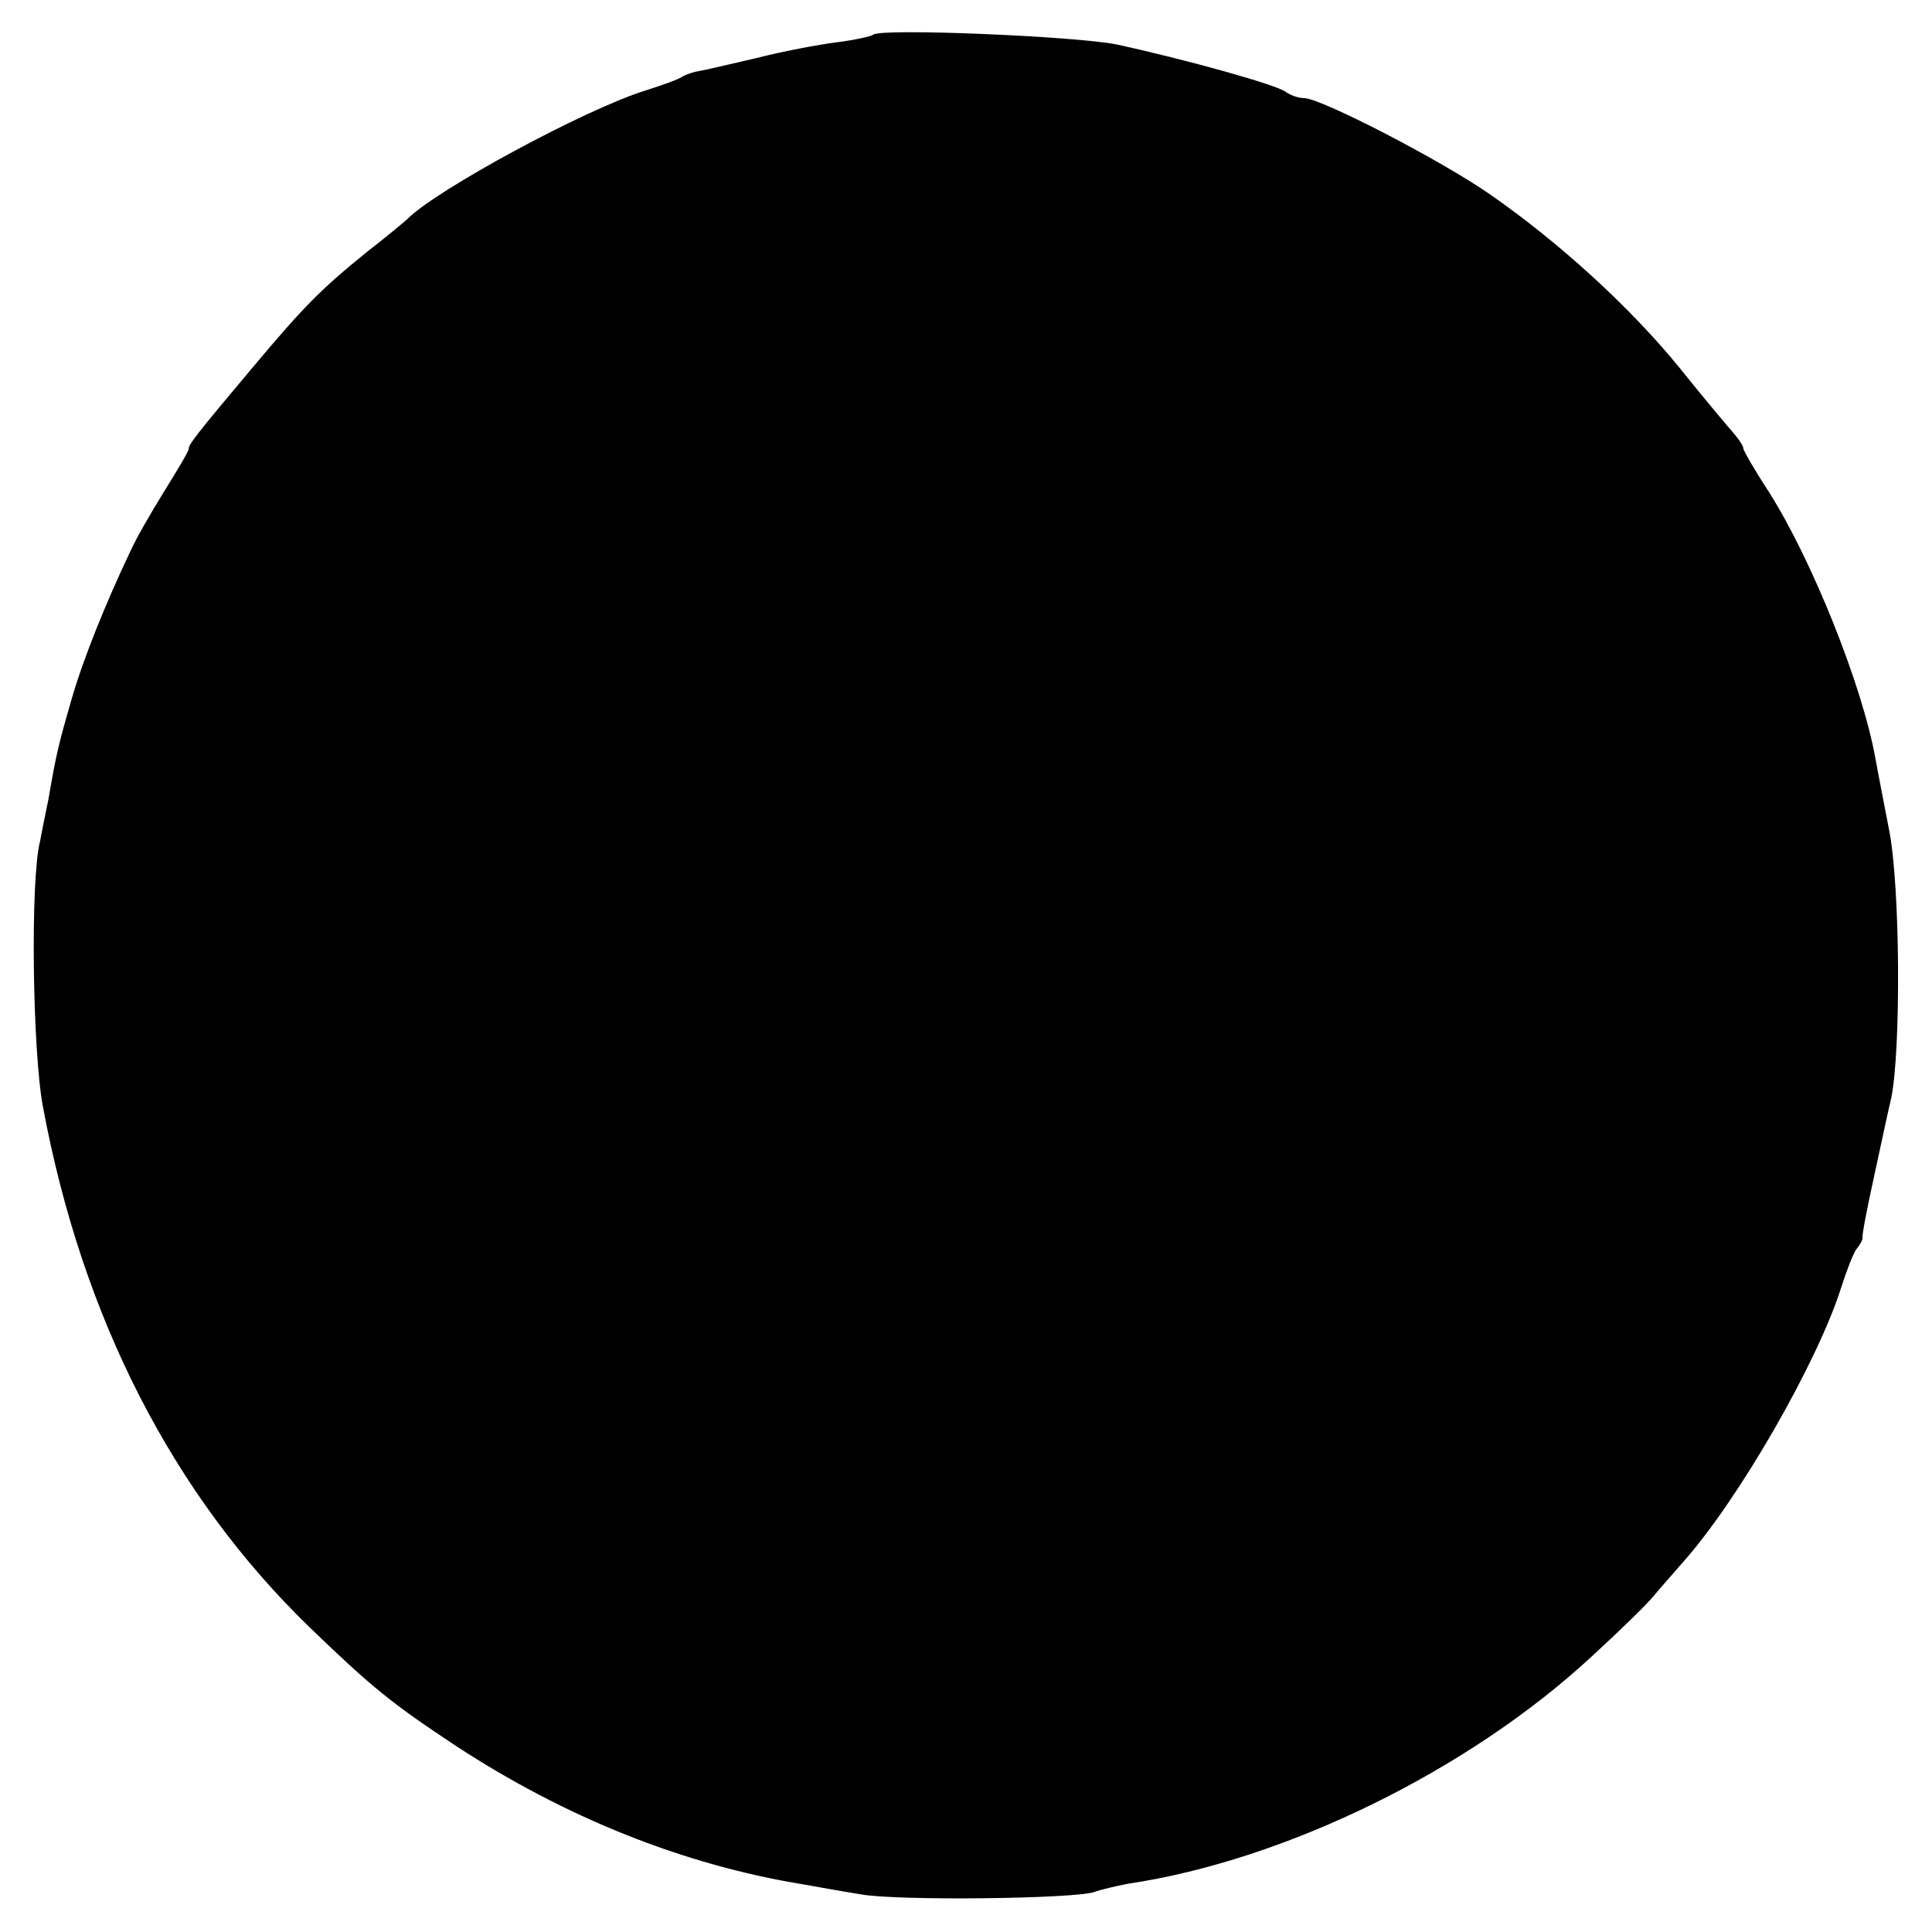
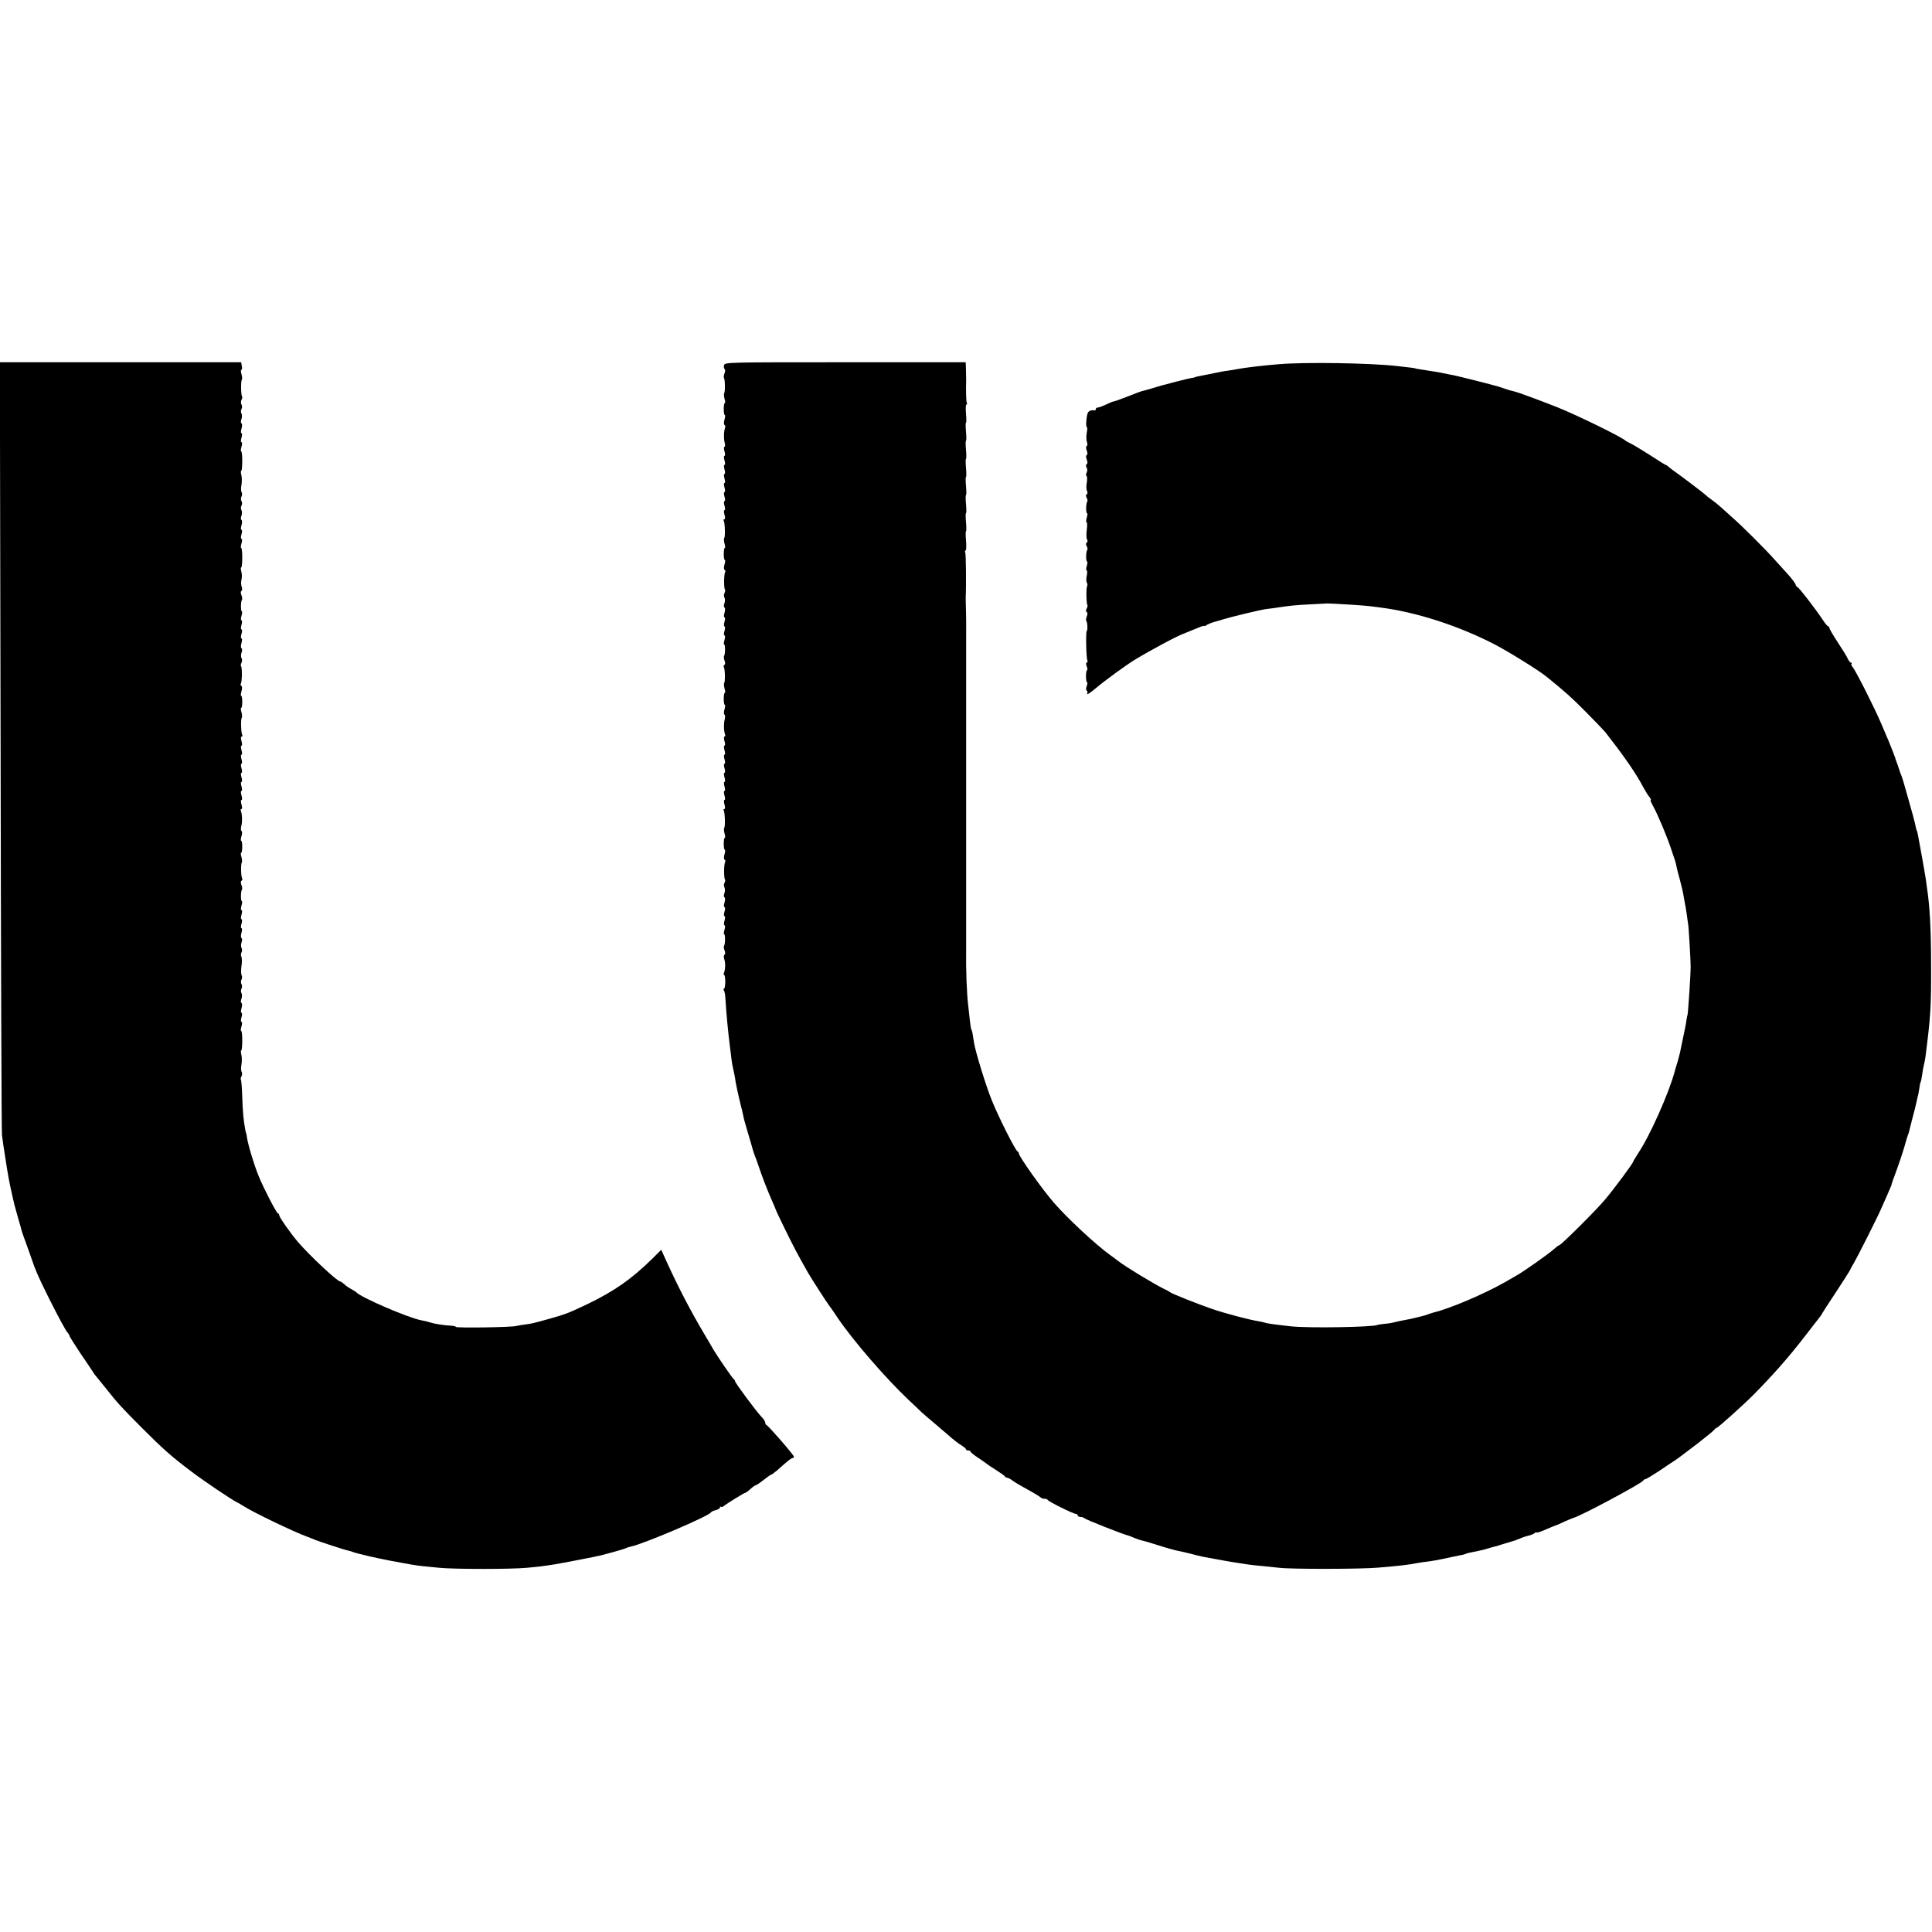
- <svg xmlns="http://www.w3.org/2000/svg" version="1.0" width="256pt" height="256pt" viewBox="0 0 256 256" preserveAspectRatio="xMidYMid meet">
-   <g transform="translate(0,256) scale(0.1,-0.1)" fill="#000000" stroke="none">
-     <path d="M1157 2514 c-2 -2 -24 -7 -48 -10 -24 -3 -72 -12 -107 -21 -35 -8 -68 -16 -75 -17 -7 -1 -16 -4 -22 -7 -5 -4 -28 -12 -50 -19 -80 -25 -276 -131 -315 -170 -3 -3 -27 -23 -54 -44 -62 -50 -85 -74 -153 -155 -74 -88 -83 -100 -83 -106 0 -3 -15 -28 -33 -57 -18 -29 -38 -64 -44 -78 -33 -69 -63 -144 -78 -196 -17 -59 -20 -70 -31 -134 -4 -19 -9 -44 -11 -55 -13 -51 -10 -279 4 -352 52 -279 172 -514 354 -690 83 -80 108 -100 194 -157 144 -94 300 -157 460 -183 17 -3 50 -9 75 -13 48 -9 285 -6 310 3 8 3 29 8 45 11 208 31 451 150 614 301 36 33 73 69 82 80 9 11 27 31 39 45 74 83 179 266 210 365 7 22 16 45 20 50 5 6 8 12 8 15 -1 3 6 39 15 80 9 41 19 89 23 105 13 64 12 282 -3 356 -8 41 -16 83 -18 94 -17 96 -84 263 -141 353 -19 29 -34 55 -34 58 0 3 -6 12 -12 19 -7 8 -40 47 -72 87 -65 80 -159 166 -251 230 -66 46 -225 128 -247 128 -8 0 -18 4 -24 8 -10 9 -132 43 -224 63 -53 11 -314 22 -323 13z" />
+ <svg xmlns="http://www.w3.org/2000/svg" version="1.0" width="1280pt" height="1280pt" viewBox="0 0 1280 1280" preserveAspectRatio="xMidYMid meet">
+   <g transform="translate(0,1280) scale(0.1,-0.1)" fill="#000000" stroke="none">
+     <path d="M4 7863 c2 -1396 6 -2558 9 -2583 6 -48 10 -74 33 -220 13 -80 23 -129 49 -240 2 -8 14 -49 25 -90 12 -41 23 -79 24 -85 2 -5 5 -17 8 -25 3 -8 20 -55 38 -105 17 -49 34 -97 37 -105 4 -8 7 -17 8 -20 25 -70 189 -393 212 -418 7 -7 13 -17 13 -22 0 -4 33 -56 72 -115 40 -59 78 -114 83 -123 6 -10 12 -19 15 -22 3 -3 32 -39 65 -80 86 -109 107 -131 245 -270 137 -137 198 -192 329 -290 83 -63 270 -189 301 -203 8 -4 29 -16 45 -26 61 -40 332 -170 415 -200 19 -7 44 -17 55 -22 29 -12 200 -68 222 -72 10 -2 25 -7 33 -10 26 -10 160 -41 245 -57 132 -25 174 -32 215 -36 19 -2 69 -7 110 -11 102 -10 475 -10 580 0 87 8 103 10 180 22 46 7 283 53 310 60 8 2 47 13 86 23 40 11 76 22 81 25 5 3 20 8 34 11 83 17 513 200 529 226 3 5 18 12 33 15 15 4 27 12 27 18 0 6 3 8 6 4 3 -3 11 -1 18 4 20 17 137 89 144 89 4 0 19 11 34 25 15 14 31 25 35 25 4 0 28 16 52 35 24 19 47 35 50 35 4 0 20 12 38 27 69 62 95 83 104 83 5 0 9 4 9 9 0 11 -168 204 -181 209 -5 2 -9 9 -9 16 0 8 -10 24 -23 37 -35 36 -177 227 -177 238 0 5 -4 11 -8 13 -7 3 -109 151 -137 199 -5 10 -32 55 -59 101 -89 150 -167 299 -250 480 l-35 78 -58 -58 c-141 -138 -253 -216 -433 -303 -122 -58 -145 -67 -260 -99 -101 -28 -110 -30 -150 -35 -19 -2 -46 -7 -60 -10 -32 -9 -400 -14 -400 -6 0 4 -15 7 -32 8 -44 2 -108 12 -133 20 -21 7 -25 8 -65 16 -91 18 -405 154 -430 186 -3 3 -17 12 -32 20 -15 8 -37 22 -47 33 -11 10 -23 18 -27 18 -20 0 -207 176 -283 265 -51 61 -121 161 -121 174 0 6 -4 11 -8 11 -9 0 -98 173 -127 245 -32 78 -70 204 -79 260 -2 17 -5 30 -6 30 -1 0 -3 9 -5 20 -12 63 -17 122 -20 218 -2 60 -6 111 -9 114 -3 3 -1 13 4 22 5 10 5 23 1 30 -5 7 -5 29 -1 49 3 21 3 49 -1 65 -4 15 -4 27 -1 27 4 0 7 29 7 65 0 36 -3 65 -7 65 -4 0 -3 14 2 30 5 17 5 30 0 30 -5 0 -5 13 0 30 5 17 5 30 0 30 -5 0 -5 13 0 30 5 17 5 32 0 35 -5 3 -6 15 0 29 4 12 4 29 0 36 -5 8 -5 21 0 30 5 9 5 22 0 30 -5 8 -5 21 0 30 5 9 5 22 1 28 -4 7 -5 35 -1 62 4 27 3 55 -1 62 -4 6 -4 19 1 28 5 9 5 22 0 30 -4 7 -4 24 0 36 6 14 5 26 0 29 -5 3 -5 18 0 35 5 17 5 30 0 30 -5 0 -5 13 0 30 5 17 5 30 0 30 -5 0 -5 13 0 30 5 17 5 30 0 30 -5 0 -5 13 0 30 5 17 6 30 2 30 -8 0 -7 68 1 76 3 3 2 17 -3 30 -6 14 -6 26 1 29 5 4 7 11 3 16 -8 13 -9 97 -2 104 3 4 2 20 -2 36 -5 16 -6 29 -2 29 4 0 7 18 7 40 0 22 -3 40 -7 40 -4 0 -3 13 2 30 5 16 5 32 0 35 -5 3 -5 18 -1 33 7 28 6 75 -3 99 -3 7 -1 13 4 13 5 0 5 13 0 30 -5 17 -5 30 0 30 5 0 5 13 0 30 -5 17 -5 30 0 30 5 0 5 13 0 30 -5 17 -5 30 0 30 5 0 5 13 0 30 -5 17 -5 30 0 30 5 0 5 13 0 30 -5 17 -5 30 0 30 5 0 5 13 0 30 -5 17 -5 30 0 30 5 0 5 13 0 30 -5 17 -5 30 0 30 5 0 5 13 0 30 -5 19 -5 30 1 30 6 0 7 4 4 10 -8 13 -11 108 -3 115 3 4 2 20 -2 36 -5 16 -6 29 -2 29 4 0 7 18 7 40 0 22 -3 40 -7 40 -4 0 -3 13 2 30 5 18 5 32 -1 36 -5 3 -7 10 -3 15 8 13 9 107 1 115 -3 4 -2 14 3 23 5 10 5 23 0 31 -4 7 -4 24 0 36 6 14 5 26 0 29 -5 3 -5 18 0 35 5 17 5 30 0 30 -5 0 -5 13 0 30 5 17 5 30 0 30 -5 0 -5 13 0 30 5 17 5 30 0 30 -5 0 -5 13 0 30 5 17 6 30 2 30 -8 0 -7 68 1 76 3 3 2 17 -3 30 -6 14 -6 26 0 29 5 3 6 16 1 28 -4 12 -5 33 -1 47 4 14 3 37 -1 53 -4 15 -5 27 -1 27 4 0 7 29 7 65 0 36 -3 65 -7 65 -4 0 -3 14 2 30 5 17 5 30 0 30 -5 0 -5 13 0 30 5 17 5 30 0 30 -5 0 -5 13 0 30 5 17 5 32 0 35 -5 3 -6 15 0 29 4 12 4 29 0 36 -5 8 -5 21 0 30 5 9 5 22 0 30 -5 8 -5 21 0 30 5 9 5 22 1 29 -5 7 -5 29 -1 49 3 21 3 49 -1 65 -4 15 -4 27 -1 27 4 0 7 29 7 65 0 36 -3 65 -7 65 -4 0 -3 14 2 30 5 17 5 30 0 30 -5 0 -5 13 0 30 5 17 5 30 0 30 -5 0 -5 13 0 30 5 17 5 32 0 35 -5 3 -6 15 0 29 4 12 4 29 0 36 -5 8 -5 21 0 30 5 9 5 22 0 30 -5 8 -5 21 0 31 5 9 7 19 4 22 -8 8 -9 106 -1 113 3 3 1 19 -3 35 -5 16 -5 29 -1 29 5 0 6 11 3 25 l-4 25 -799 0 -800 0 5 -2537z" />
+     <path d="M4797 10380 c-3 -11 -1 -22 4 -25 4 -3 4 -16 -1 -29 -5 -13 -6 -26 -4 -29 8 -8 9 -95 2 -102 -3 -4 -2 -20 2 -36 5 -16 6 -29 2 -29 -4 0 -7 -18 -7 -40 0 -22 3 -40 7 -40 4 0 3 -13 -2 -30 -5 -17 -5 -32 0 -35 5 -3 7 -12 4 -19 -9 -24 -10 -70 -3 -98 4 -16 4 -28 -1 -28 -5 0 -5 -13 0 -30 5 -17 5 -30 0 -30 -5 0 -5 -13 0 -30 5 -17 5 -30 0 -30 -5 0 -5 -13 0 -30 5 -17 5 -30 0 -30 -5 0 -5 -13 0 -30 5 -17 5 -30 0 -30 -5 0 -5 -13 0 -30 5 -17 5 -30 0 -30 -5 0 -5 -13 0 -30 5 -17 5 -30 0 -30 -5 0 -5 -13 0 -30 5 -17 5 -30 0 -30 -5 0 -5 -13 0 -30 5 -19 5 -30 -1 -30 -6 0 -7 -4 -4 -10 8 -13 11 -108 3 -115 -3 -4 -2 -20 2 -36 5 -16 6 -29 2 -29 -4 0 -7 -18 -7 -40 0 -22 3 -40 7 -40 4 0 3 -13 -2 -30 -5 -18 -5 -32 1 -36 5 -3 7 -10 3 -15 -8 -13 -9 -107 -1 -115 3 -4 2 -14 -3 -23 -5 -10 -5 -23 0 -31 4 -7 4 -24 0 -36 -6 -14 -5 -26 0 -29 5 -3 5 -18 0 -35 -5 -17 -5 -30 0 -30 5 0 5 -13 0 -30 -5 -17 -5 -30 0 -30 5 0 5 -13 0 -30 -5 -17 -5 -30 0 -30 5 0 5 -13 0 -30 -5 -16 -6 -30 -2 -30 8 0 7 -68 -1 -76 -3 -3 -2 -17 3 -30 6 -14 6 -26 -1 -29 -5 -4 -7 -11 -3 -16 8 -13 9 -97 2 -104 -3 -4 -2 -20 2 -36 5 -16 6 -29 2 -29 -4 0 -7 -18 -7 -40 0 -22 3 -40 7 -40 4 0 3 -13 -2 -30 -5 -16 -5 -32 0 -35 5 -3 5 -18 1 -33 -7 -28 -6 -75 3 -99 3 -7 1 -13 -4 -13 -5 0 -5 -13 0 -30 5 -17 5 -30 0 -30 -5 0 -5 -13 0 -30 5 -17 5 -30 0 -30 -5 0 -5 -13 0 -30 5 -17 5 -30 0 -30 -5 0 -5 -13 0 -30 5 -17 5 -30 0 -30 -5 0 -5 -13 0 -30 5 -17 5 -30 0 -30 -5 0 -5 -13 0 -30 5 -17 5 -30 0 -30 -5 0 -5 -13 0 -30 5 -17 5 -30 0 -30 -5 0 -5 -13 0 -30 5 -19 5 -30 -1 -30 -6 0 -7 -4 -4 -10 8 -13 11 -108 3 -115 -3 -4 -2 -20 2 -36 5 -16 6 -29 2 -29 -4 0 -7 -18 -7 -40 0 -22 3 -40 7 -40 4 0 3 -13 -2 -30 -5 -18 -5 -32 1 -36 5 -3 7 -10 3 -15 -8 -13 -9 -107 -1 -115 3 -4 2 -14 -3 -23 -5 -10 -5 -23 0 -31 4 -7 4 -24 0 -36 -6 -14 -5 -26 0 -29 5 -3 5 -18 0 -35 -5 -17 -5 -30 0 -30 5 0 5 -13 0 -30 -5 -17 -5 -30 0 -30 5 0 5 -13 0 -30 -5 -17 -5 -30 0 -30 5 0 5 -13 0 -30 -5 -16 -6 -30 -2 -30 8 0 7 -68 -1 -76 -3 -3 -2 -17 3 -30 6 -14 6 -26 0 -29 -5 -3 -6 -16 -2 -28 9 -25 8 -67 -1 -91 -4 -9 -3 -16 1 -16 4 0 7 -20 7 -45 0 -25 -4 -45 -8 -45 -5 0 -5 -6 -1 -12 5 -7 9 -31 10 -53 6 -100 17 -216 30 -320 4 -27 8 -63 10 -80 2 -16 5 -37 7 -45 11 -49 17 -79 21 -110 3 -19 15 -73 26 -120 12 -47 23 -94 25 -105 1 -11 15 -60 30 -110 15 -49 29 -99 32 -110 3 -11 9 -29 13 -40 5 -11 16 -40 24 -65 20 -62 63 -174 92 -238 13 -29 24 -55 24 -57 0 -3 27 -60 60 -127 55 -112 75 -152 152 -288 26 -45 130 -206 145 -225 5 -5 28 -39 52 -75 102 -151 321 -404 475 -549 27 -25 63 -59 80 -76 18 -16 59 -52 92 -79 32 -28 66 -56 74 -63 42 -38 78 -66 103 -81 15 -9 27 -20 27 -24 0 -4 7 -8 15 -8 8 0 15 -3 15 -7 0 -5 24 -24 53 -43 28 -19 54 -37 57 -40 3 -3 30 -21 60 -40 30 -19 57 -38 58 -42 2 -5 8 -8 14 -8 5 0 22 -8 36 -19 25 -18 47 -30 140 -82 20 -11 41 -25 47 -30 5 -5 17 -9 26 -9 10 0 19 -3 21 -8 4 -10 169 -92 186 -92 6 0 12 -4 12 -10 0 -5 8 -10 18 -10 10 0 22 -4 27 -9 12 -10 248 -104 295 -116 3 -1 19 -7 35 -14 17 -7 39 -15 50 -17 11 -2 47 -12 80 -23 80 -26 147 -44 165 -47 8 -1 42 -9 75 -17 33 -9 74 -19 90 -22 79 -15 203 -37 228 -40 15 -2 44 -7 65 -10 20 -3 62 -8 92 -10 30 -3 82 -9 115 -12 86 -10 543 -9 655 1 155 13 196 18 270 32 8 2 38 6 65 9 28 4 70 11 95 17 64 14 81 17 114 24 16 2 32 7 36 9 6 4 25 8 85 20 17 3 45 10 63 16 18 6 41 12 50 14 9 2 18 4 20 5 1 2 5 3 10 4 5 2 70 21 102 31 3 1 18 7 33 13 15 7 40 15 55 18 15 4 33 11 40 17 6 5 12 7 12 4 0 -3 19 2 43 12 48 21 80 34 87 36 3 0 28 11 55 24 28 12 55 24 60 25 42 9 456 230 463 248 2 4 8 8 13 8 5 0 48 26 95 57 47 32 93 63 102 68 19 13 25 17 147 110 55 43 105 83 111 91 6 8 14 14 17 14 8 0 175 150 241 216 129 130 237 252 347 395 44 57 86 111 93 120 8 9 15 20 17 25 2 5 43 68 90 139 47 72 89 137 93 145 3 8 17 33 30 55 22 37 157 305 176 350 5 11 23 52 40 90 17 39 31 71 31 72 -1 5 11 37 39 113 15 41 35 102 45 135 9 33 19 67 22 75 3 8 7 20 9 25 1 6 12 46 23 91 12 45 24 91 26 103 3 11 7 31 10 44 4 12 8 37 11 56 2 19 6 37 8 40 3 4 7 27 11 51 3 25 8 53 11 63 3 10 7 32 10 50 35 273 39 334 38 612 0 243 -9 399 -29 525 -3 25 -8 56 -10 70 -2 14 -11 66 -20 115 -29 161 -33 180 -35 180 -2 0 -6 18 -14 55 -3 14 -21 81 -41 150 -37 133 -38 134 -49 165 -5 11 -12 31 -16 45 -4 14 -12 34 -16 45 -4 11 -8 22 -8 25 -2 7 -26 68 -41 105 -7 17 -30 71 -51 120 -45 106 -170 353 -190 376 -8 9 -11 19 -7 22 3 4 2 7 -4 7 -5 0 -15 12 -22 28 -7 15 -37 64 -67 109 -30 46 -54 87 -54 93 0 5 -3 10 -7 10 -5 0 -19 17 -33 38 -50 76 -163 222 -171 222 -4 0 -10 8 -13 18 -3 9 -21 33 -38 53 -18 20 -61 67 -95 105 -68 77 -225 233 -292 291 -24 21 -56 50 -71 64 -15 14 -43 36 -61 49 -19 13 -36 27 -39 31 -6 7 -176 136 -210 159 -12 8 -28 21 -36 28 -7 6 -15 12 -18 12 -3 0 -50 29 -105 65 -55 35 -112 70 -128 77 -15 7 -30 15 -33 18 -22 23 -322 170 -455 223 -130 51 -255 97 -280 103 -11 2 -31 8 -45 12 -14 5 -41 14 -60 20 -42 13 -265 69 -300 76 -14 2 -36 7 -50 10 -27 6 -66 13 -120 21 -64 10 -85 13 -85 15 0 1 -30 5 -120 15 -179 20 -609 27 -783 12 -93 -7 -234 -24 -272 -32 -14 -3 -41 -7 -60 -10 -19 -2 -55 -8 -80 -14 -25 -5 -61 -13 -80 -16 -47 -9 -65 -13 -65 -15 0 -1 -9 -3 -20 -4 -11 -2 -58 -13 -105 -25 -47 -13 -89 -24 -95 -25 -5 -2 -37 -11 -70 -21 -33 -10 -61 -17 -62 -17 -2 0 -42 -15 -90 -34 -48 -19 -91 -34 -96 -34 -4 0 -27 -9 -49 -20 -23 -11 -48 -20 -55 -20 -7 0 -13 -5 -13 -10 0 -6 -3 -9 -7 -9 -26 4 -43 -4 -48 -22 -9 -29 -12 -89 -4 -89 3 0 3 -17 -1 -38 -4 -21 -3 -48 1 -60 5 -12 4 -24 -1 -27 -6 -3 -6 -15 0 -30 6 -15 6 -27 0 -30 -6 -3 -6 -15 0 -30 6 -15 6 -27 0 -30 -6 -4 -7 -13 -1 -23 6 -11 6 -24 0 -34 -5 -10 -5 -19 0 -22 4 -3 5 -23 1 -45 -4 -21 -3 -46 2 -54 5 -9 4 -18 -2 -22 -7 -4 -7 -12 0 -24 5 -10 7 -21 3 -25 -8 -8 -10 -76 -1 -76 4 0 3 -13 -2 -30 -5 -16 -5 -30 -1 -30 4 0 5 -22 1 -50 -3 -27 -3 -56 2 -64 5 -8 4 -17 -2 -21 -7 -4 -7 -12 0 -24 5 -10 7 -21 3 -25 -8 -8 -10 -76 -1 -76 4 0 3 -13 -2 -30 -5 -16 -5 -30 0 -30 4 0 4 -15 0 -34 -4 -19 -4 -40 1 -47 4 -7 5 -18 1 -23 -7 -12 -5 -116 2 -124 3 -2 1 -13 -4 -23 -7 -11 -7 -20 0 -24 6 -3 6 -15 0 -29 -5 -13 -6 -27 -3 -30 8 -7 10 -66 3 -66 -7 0 -4 -176 4 -195 3 -8 1 -15 -4 -15 -6 0 -6 -9 0 -25 5 -14 6 -25 2 -25 -4 0 -7 -18 -7 -40 0 -22 3 -40 7 -40 4 0 3 -11 -2 -25 -6 -15 -6 -27 0 -30 5 -3 6 -13 3 -22 -4 -9 22 8 58 38 57 49 202 154 254 186 121 73 296 166 335 178 8 3 42 17 88 36 23 10 42 15 42 12 0 -3 6 -1 13 5 6 5 32 16 57 23 25 7 50 14 55 16 59 18 250 64 285 68 25 3 59 7 75 10 85 13 119 16 215 21 58 3 110 6 115 6 27 0 244 -13 270 -17 17 -2 53 -6 80 -10 238 -30 518 -121 755 -243 93 -48 294 -173 346 -215 121 -98 165 -137 259 -232 61 -61 119 -122 130 -135 111 -142 186 -248 236 -336 9 -17 23 -42 31 -55 7 -13 19 -32 27 -41 8 -10 11 -18 7 -18 -4 0 4 -19 17 -42 30 -55 89 -194 117 -278 12 -36 24 -72 27 -80 3 -8 7 -24 9 -35 2 -11 12 -54 24 -95 11 -41 22 -88 24 -105 3 -16 7 -39 9 -50 5 -21 16 -97 23 -150 3 -27 16 -246 15 -270 0 -58 -18 -320 -21 -320 -1 0 -4 -16 -7 -35 -2 -19 -11 -64 -19 -100 -8 -36 -16 -77 -19 -91 -2 -15 -12 -53 -21 -85 -10 -33 -19 -61 -19 -64 -38 -141 -162 -421 -240 -538 -19 -30 -35 -56 -35 -59 0 -9 -125 -178 -184 -248 -60 -72 -294 -305 -306 -305 -4 0 -22 -14 -41 -31 -33 -29 -193 -142 -234 -165 -11 -6 -48 -28 -83 -48 -139 -79 -364 -175 -472 -201 -8 -2 -26 -8 -40 -13 -14 -5 -29 -10 -35 -11 -5 -1 -26 -6 -45 -11 -19 -5 -51 -12 -70 -15 -19 -3 -51 -10 -70 -15 -19 -5 -51 -10 -70 -11 -19 -2 -39 -5 -43 -7 -31 -15 -465 -22 -577 -9 -124 14 -156 19 -170 24 -8 3 -28 7 -45 10 -58 9 -221 52 -305 81 -91 31 -272 103 -280 112 -3 3 -18 12 -35 19 -71 35 -259 149 -306 186 -14 11 -38 29 -54 40 -91 65 -283 243 -373 347 -81 94 -232 307 -232 327 0 5 -4 11 -9 13 -13 5 -123 222 -168 333 -41 100 -111 328 -120 388 -9 61 -12 77 -17 85 -3 4 -7 30 -10 58 -3 27 -8 72 -11 99 -10 80 -16 234 -14 375 0 8 0 40 0 70 0 30 0 62 0 70 0 8 0 49 0 90 0 41 0 82 0 90 0 8 0 40 0 70 0 30 0 62 0 70 0 8 0 49 0 90 0 41 0 82 0 90 0 8 0 40 0 70 0 30 0 62 0 70 0 8 0 49 0 90 0 41 0 82 0 90 0 8 0 40 0 70 0 30 0 62 0 70 0 8 0 49 0 90 0 41 0 82 0 90 0 8 0 40 0 70 0 30 0 62 0 70 0 8 0 49 0 90 0 41 0 82 0 90 0 8 0 40 0 70 0 30 0 62 0 70 0 8 0 49 0 90 0 41 0 82 0 90 0 8 0 40 0 70 0 30 0 62 0 70 1 40 0 180 -2 215 0 22 -1 47 -1 55 4 76 2 293 -3 300 -3 5 -2 11 3 14 4 2 5 32 2 65 -3 34 -3 61 0 61 3 0 3 27 0 60 -3 33 -3 60 0 60 3 0 3 27 0 60 -3 33 -3 60 0 60 3 0 3 27 0 60 -3 33 -3 60 0 60 3 0 3 27 0 60 -3 33 -3 60 0 60 3 0 3 27 0 60 -3 33 -3 60 0 60 3 0 3 27 0 60 -3 33 -3 60 0 60 3 0 3 27 0 60 -3 33 -2 60 3 60 4 0 6 4 3 9 -5 7 -7 75 -5 151 0 8 -1 39 -1 68 l-2 52 -798 0 c-789 0 -798 0 -803 -20z" />
  </g>
</svg>
